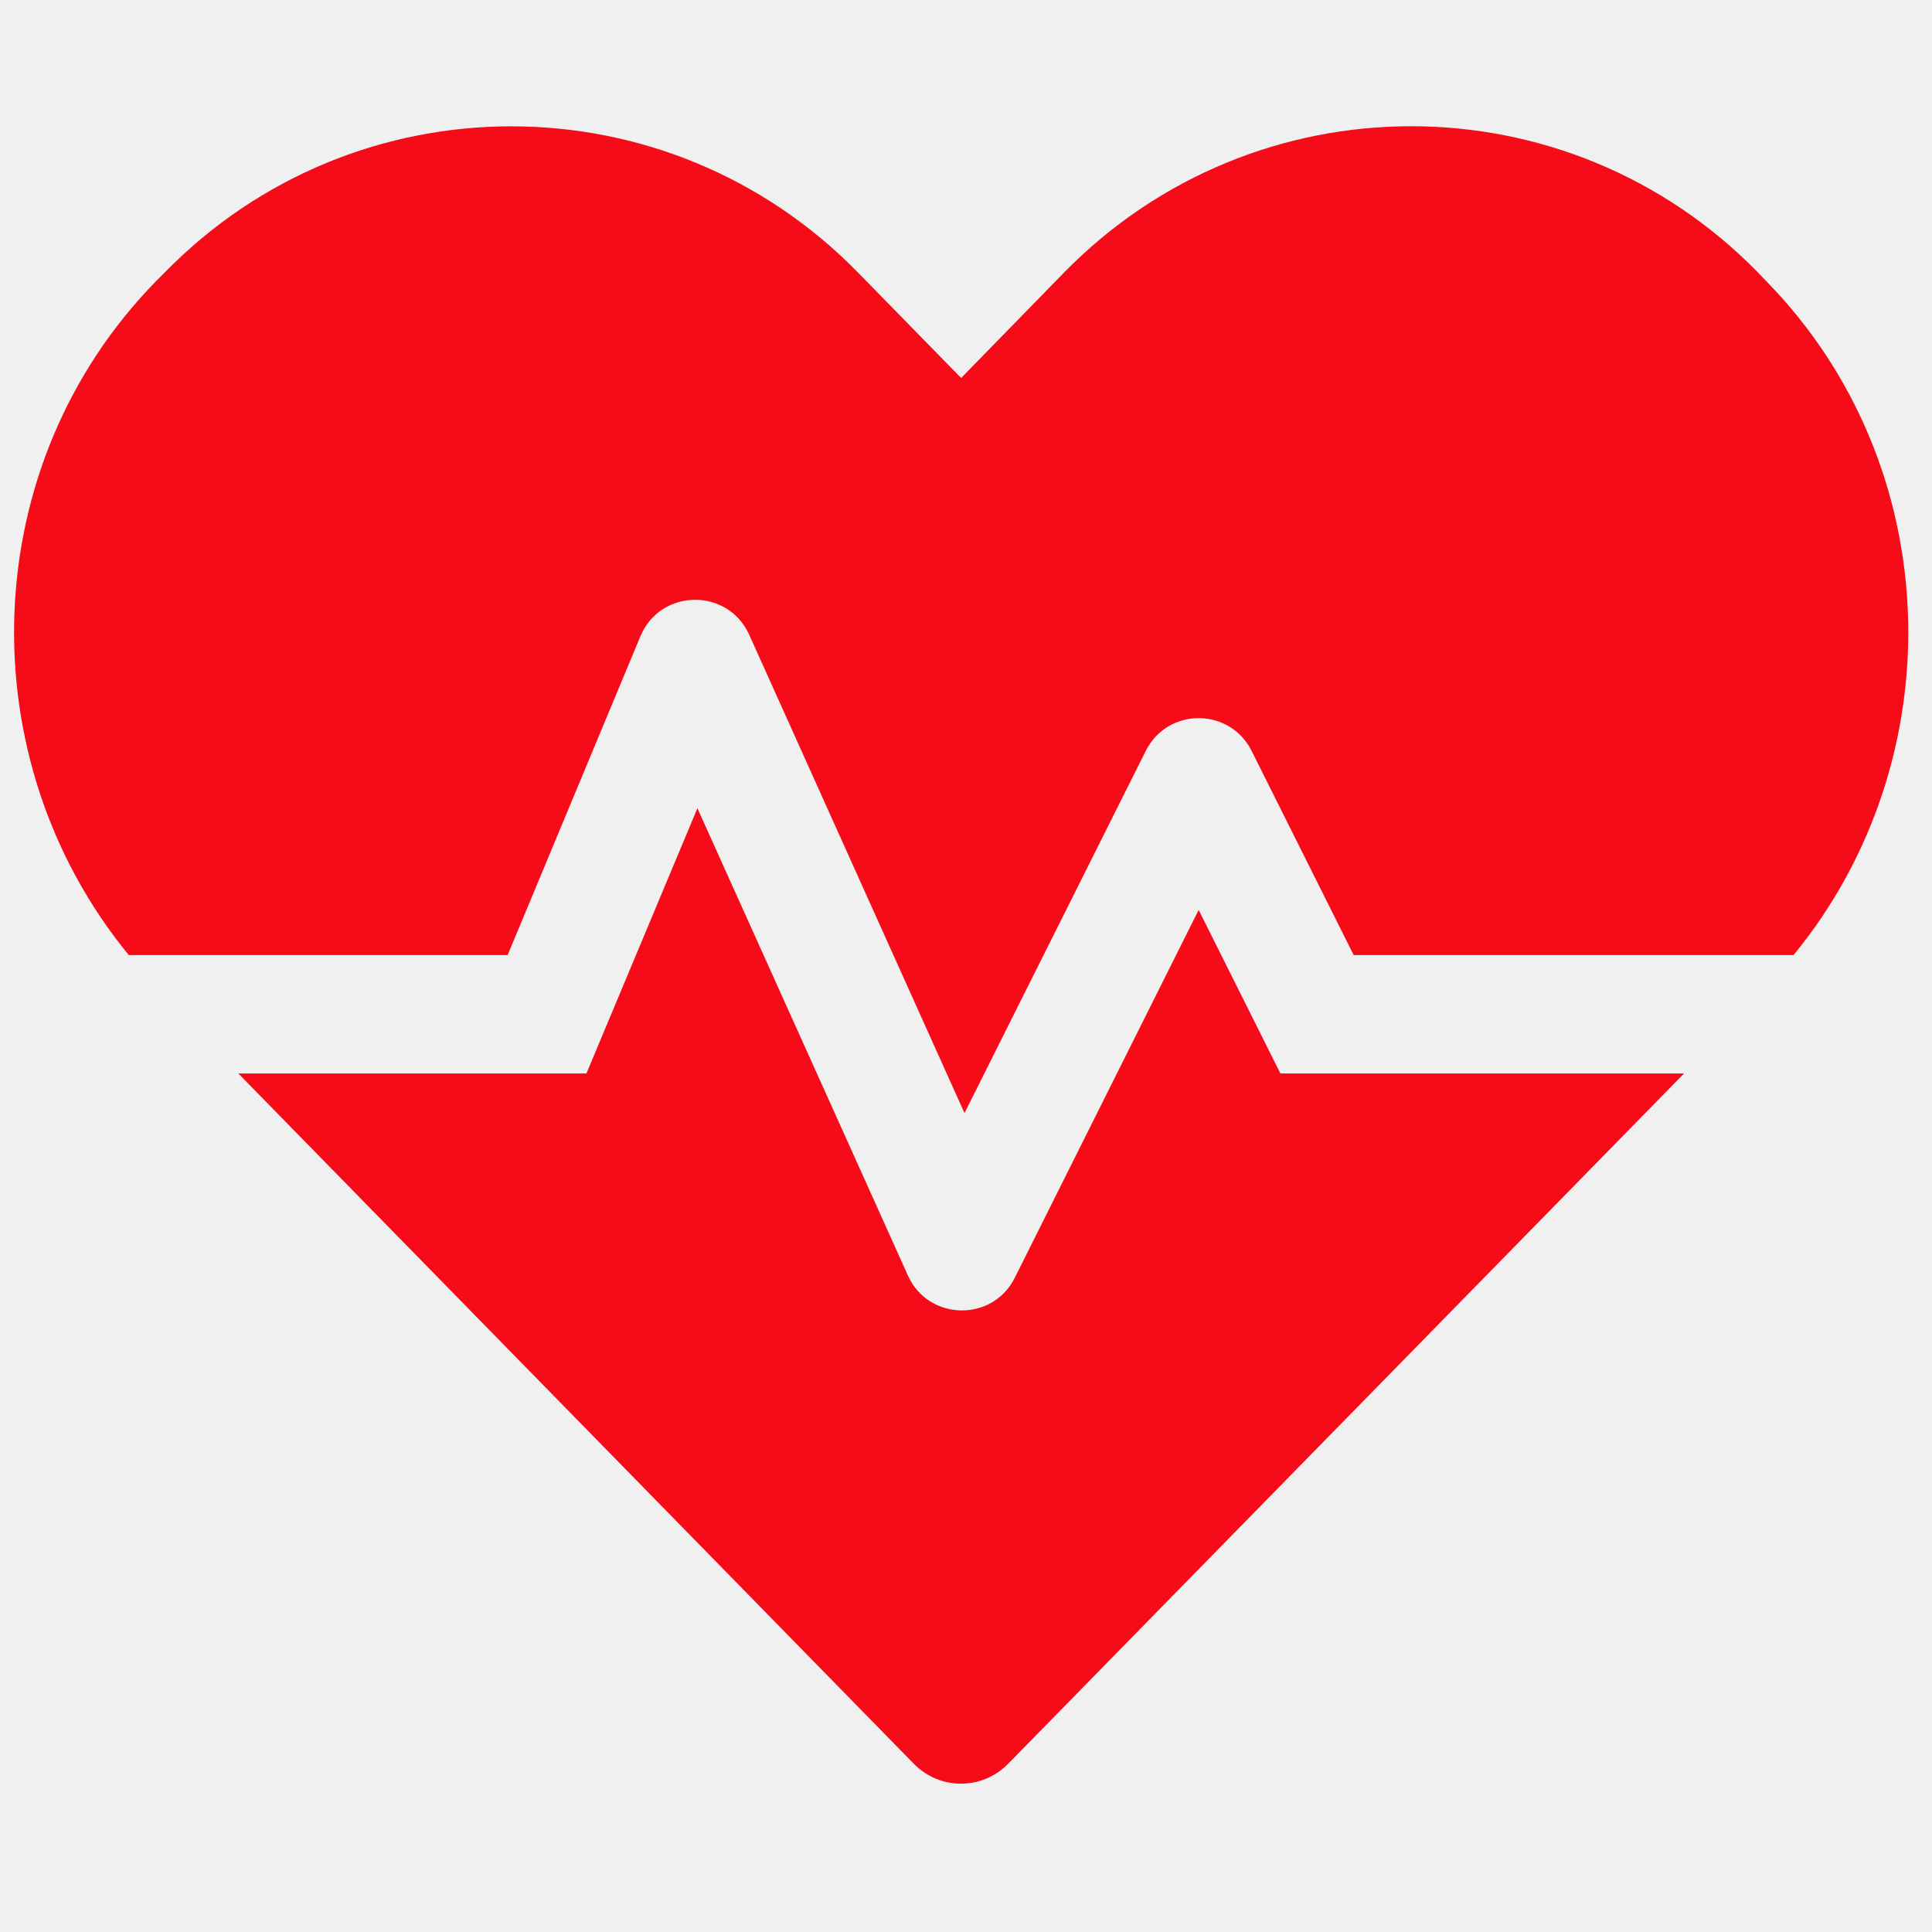
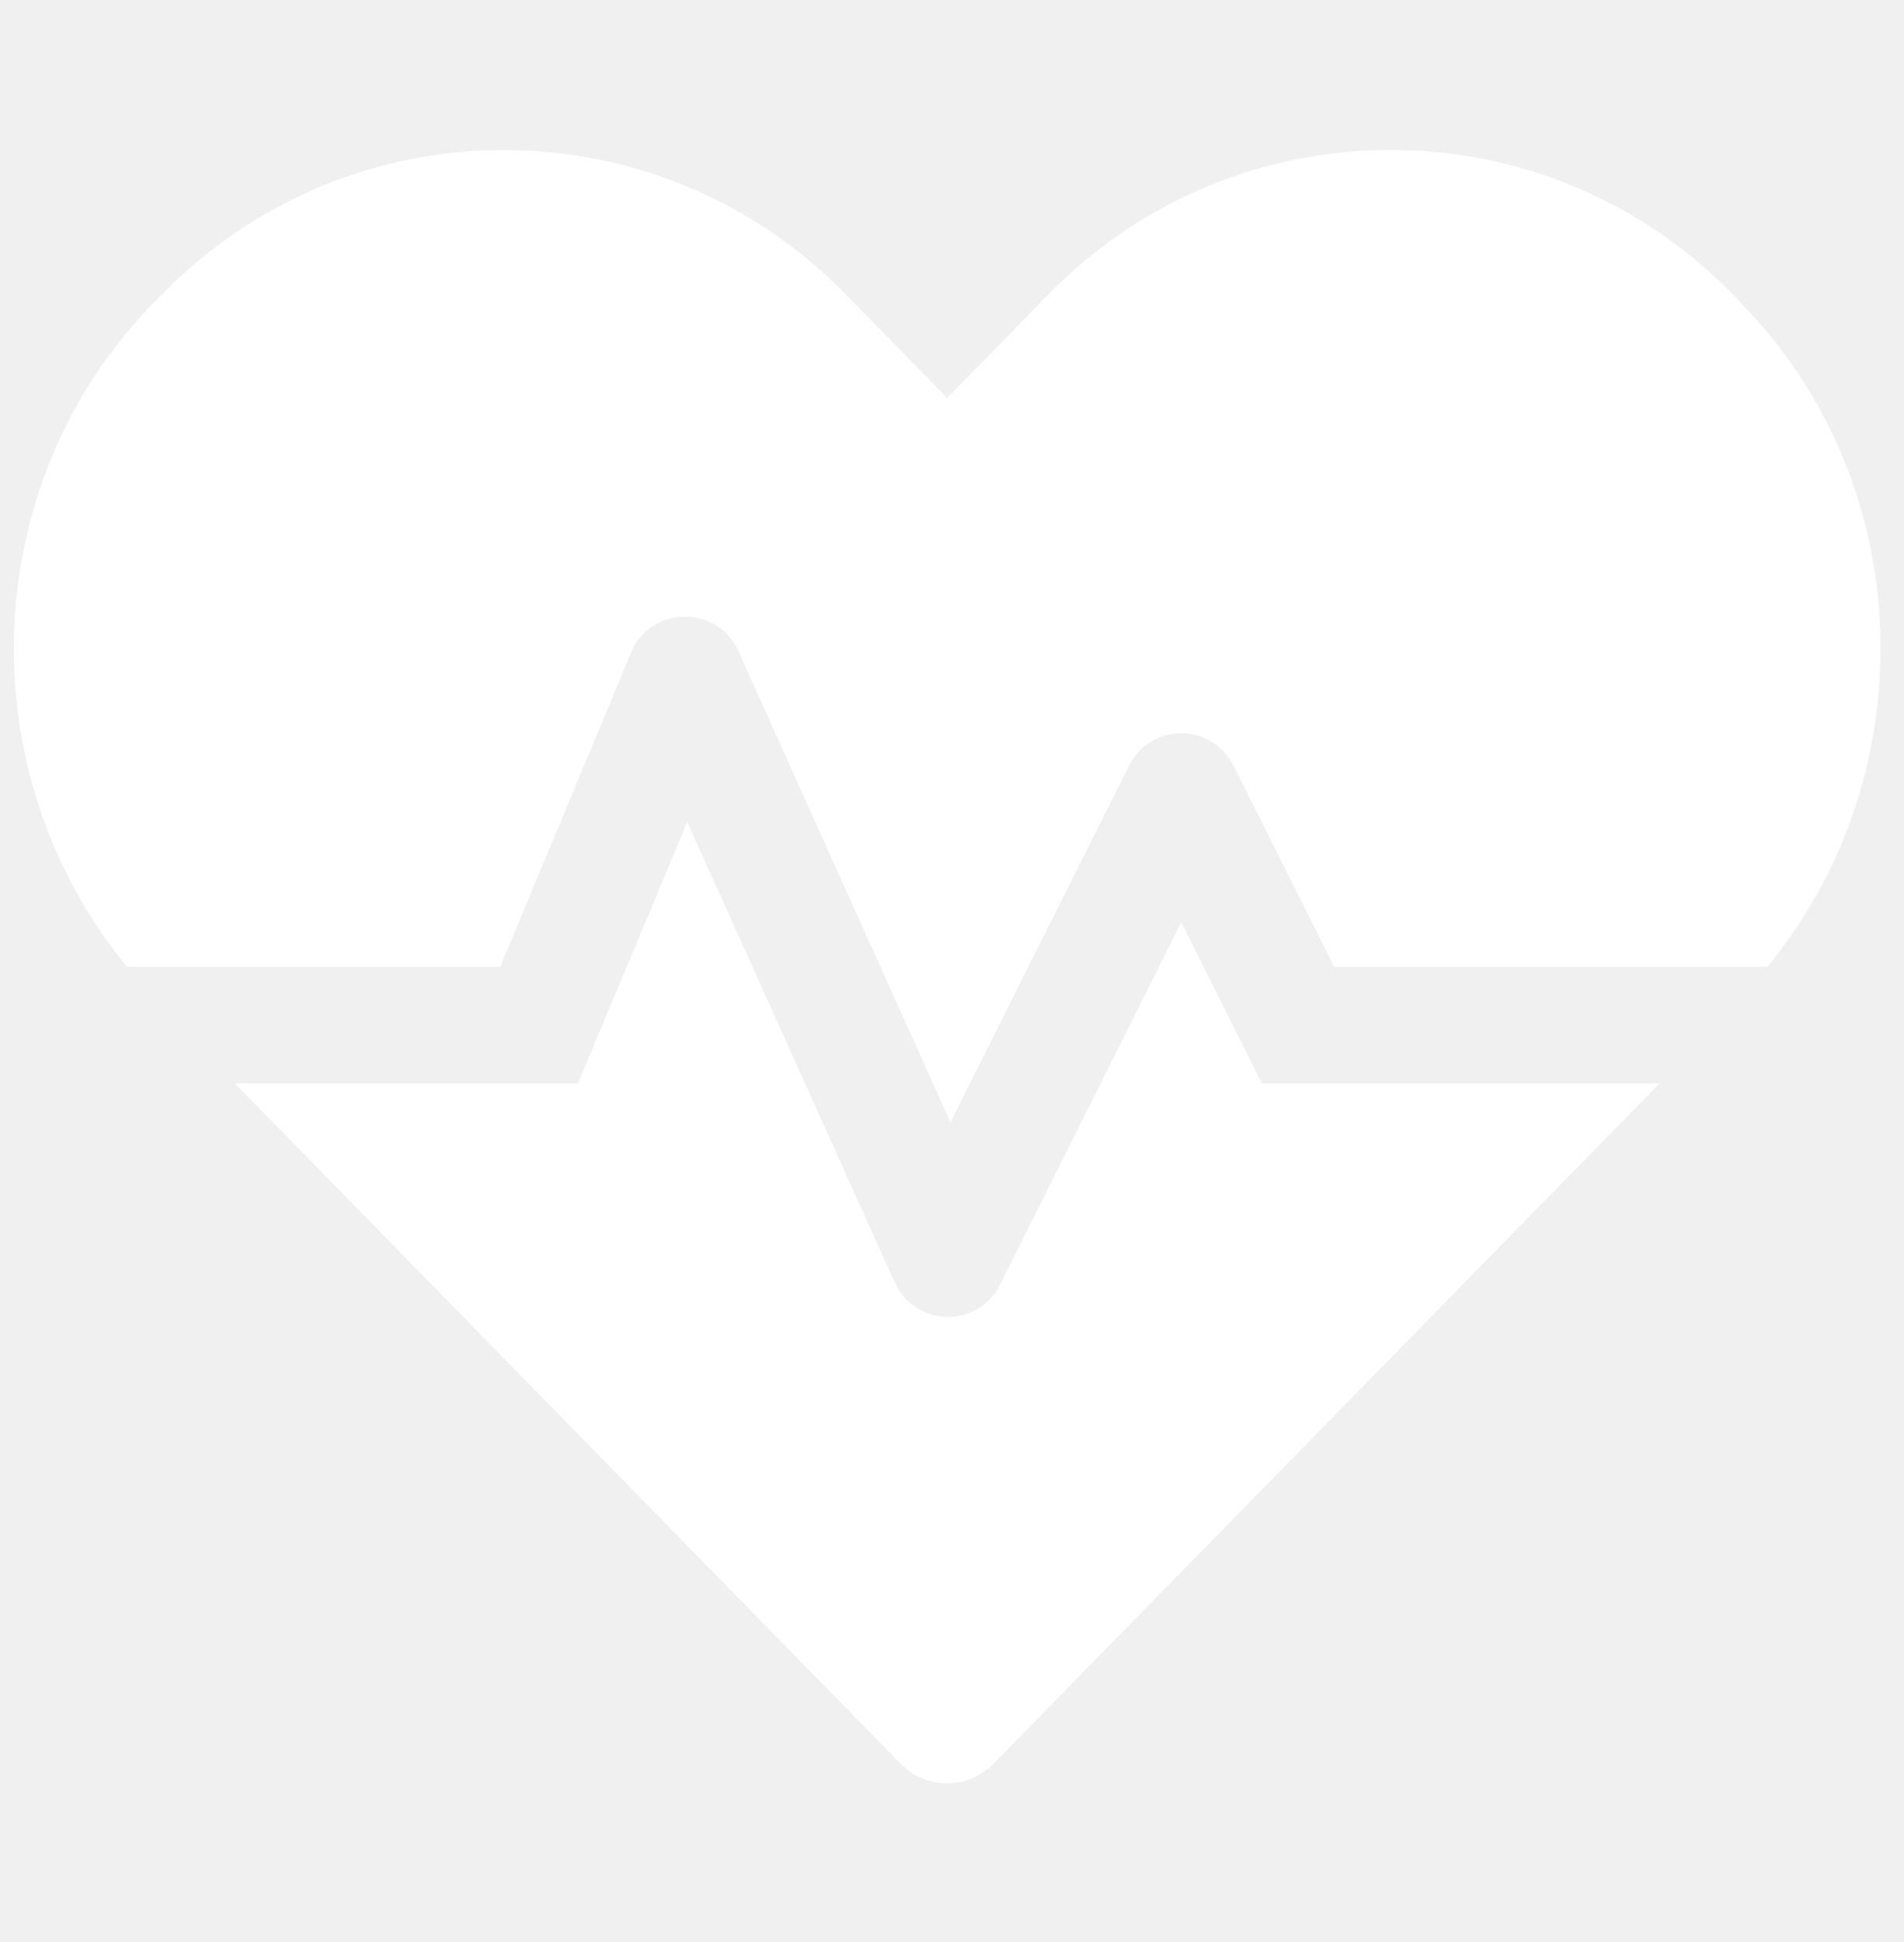
- <svg xmlns="http://www.w3.org/2000/svg" width="51" height="51" viewBox="0 0 51 51" fill="none">
-   <g id="SVG" clip-path="url(#clip0_151_538)">
-     <path id="Vector" d="M31.642 24.02L26.789 33.727C26.203 34.909 24.503 34.87 23.966 33.669L18.41 21.335L15.48 28.337H6.291L24.113 46.55C24.806 47.263 25.929 47.263 26.622 46.55L44.455 28.337H33.8L31.642 24.02ZM46.632 7.429L46.398 7.185C41.369 2.048 33.136 2.048 28.097 7.185L25.372 9.978L22.648 7.194C17.619 2.048 9.376 2.048 4.347 7.194L4.113 7.429C-0.643 12.292 -0.848 20.036 3.4 25.212H13.4L16.906 16.794C17.433 15.534 19.21 15.505 19.777 16.755L25.46 29.382L30.246 19.821C30.822 18.669 32.462 18.669 33.039 19.821L35.734 25.212H47.345C51.593 20.036 51.388 12.292 46.632 7.429Z" fill="#F50C18" />
+ <svg xmlns="http://www.w3.org/2000/svg" width="50" height="51" viewBox="0 0 50 51" fill="none">
+   <mask id="mask0_357_1257" style="mask-type:luminance" maskUnits="userSpaceOnUse" x="0" y="0" width="50" height="50">
+     <path d="M49.383 0.877H0.363V49.897H49.383V0.877Z" fill="white" />
+   </mask>
+   <g mask="url(#mask0_357_1257)">
+     <path d="M31.021 24.22L26.263 33.737C25.688 34.895 24.022 34.857 23.496 33.679L18.048 21.587L15.176 28.452H6.167L23.64 46.308C24.319 47.007 25.42 47.007 26.1 46.308L43.582 28.452H33.137L31.021 24.22ZM45.717 7.954L45.488 7.715C40.557 2.679 32.486 2.679 27.546 7.715L24.875 10.453L22.203 7.724C17.273 2.679 9.192 2.679 4.261 7.724L4.032 7.954C-0.631 12.722 -0.832 20.314 3.333 25.388H13.137L16.574 17.135C17.091 15.9 18.833 15.872 19.389 17.097L24.961 29.477L29.652 20.104C30.217 18.974 31.825 18.974 32.39 20.104L35.033 25.388H46.416C50.581 20.314 50.38 12.722 45.717 7.954Z" fill="white" />
  </g>
-   <defs>
-     <clipPath id="clip0_151_538">
-       <rect width="50" height="50" fill="white" transform="translate(0.371094 0.210938)" />
-     </clipPath>
-   </defs>
</svg>
